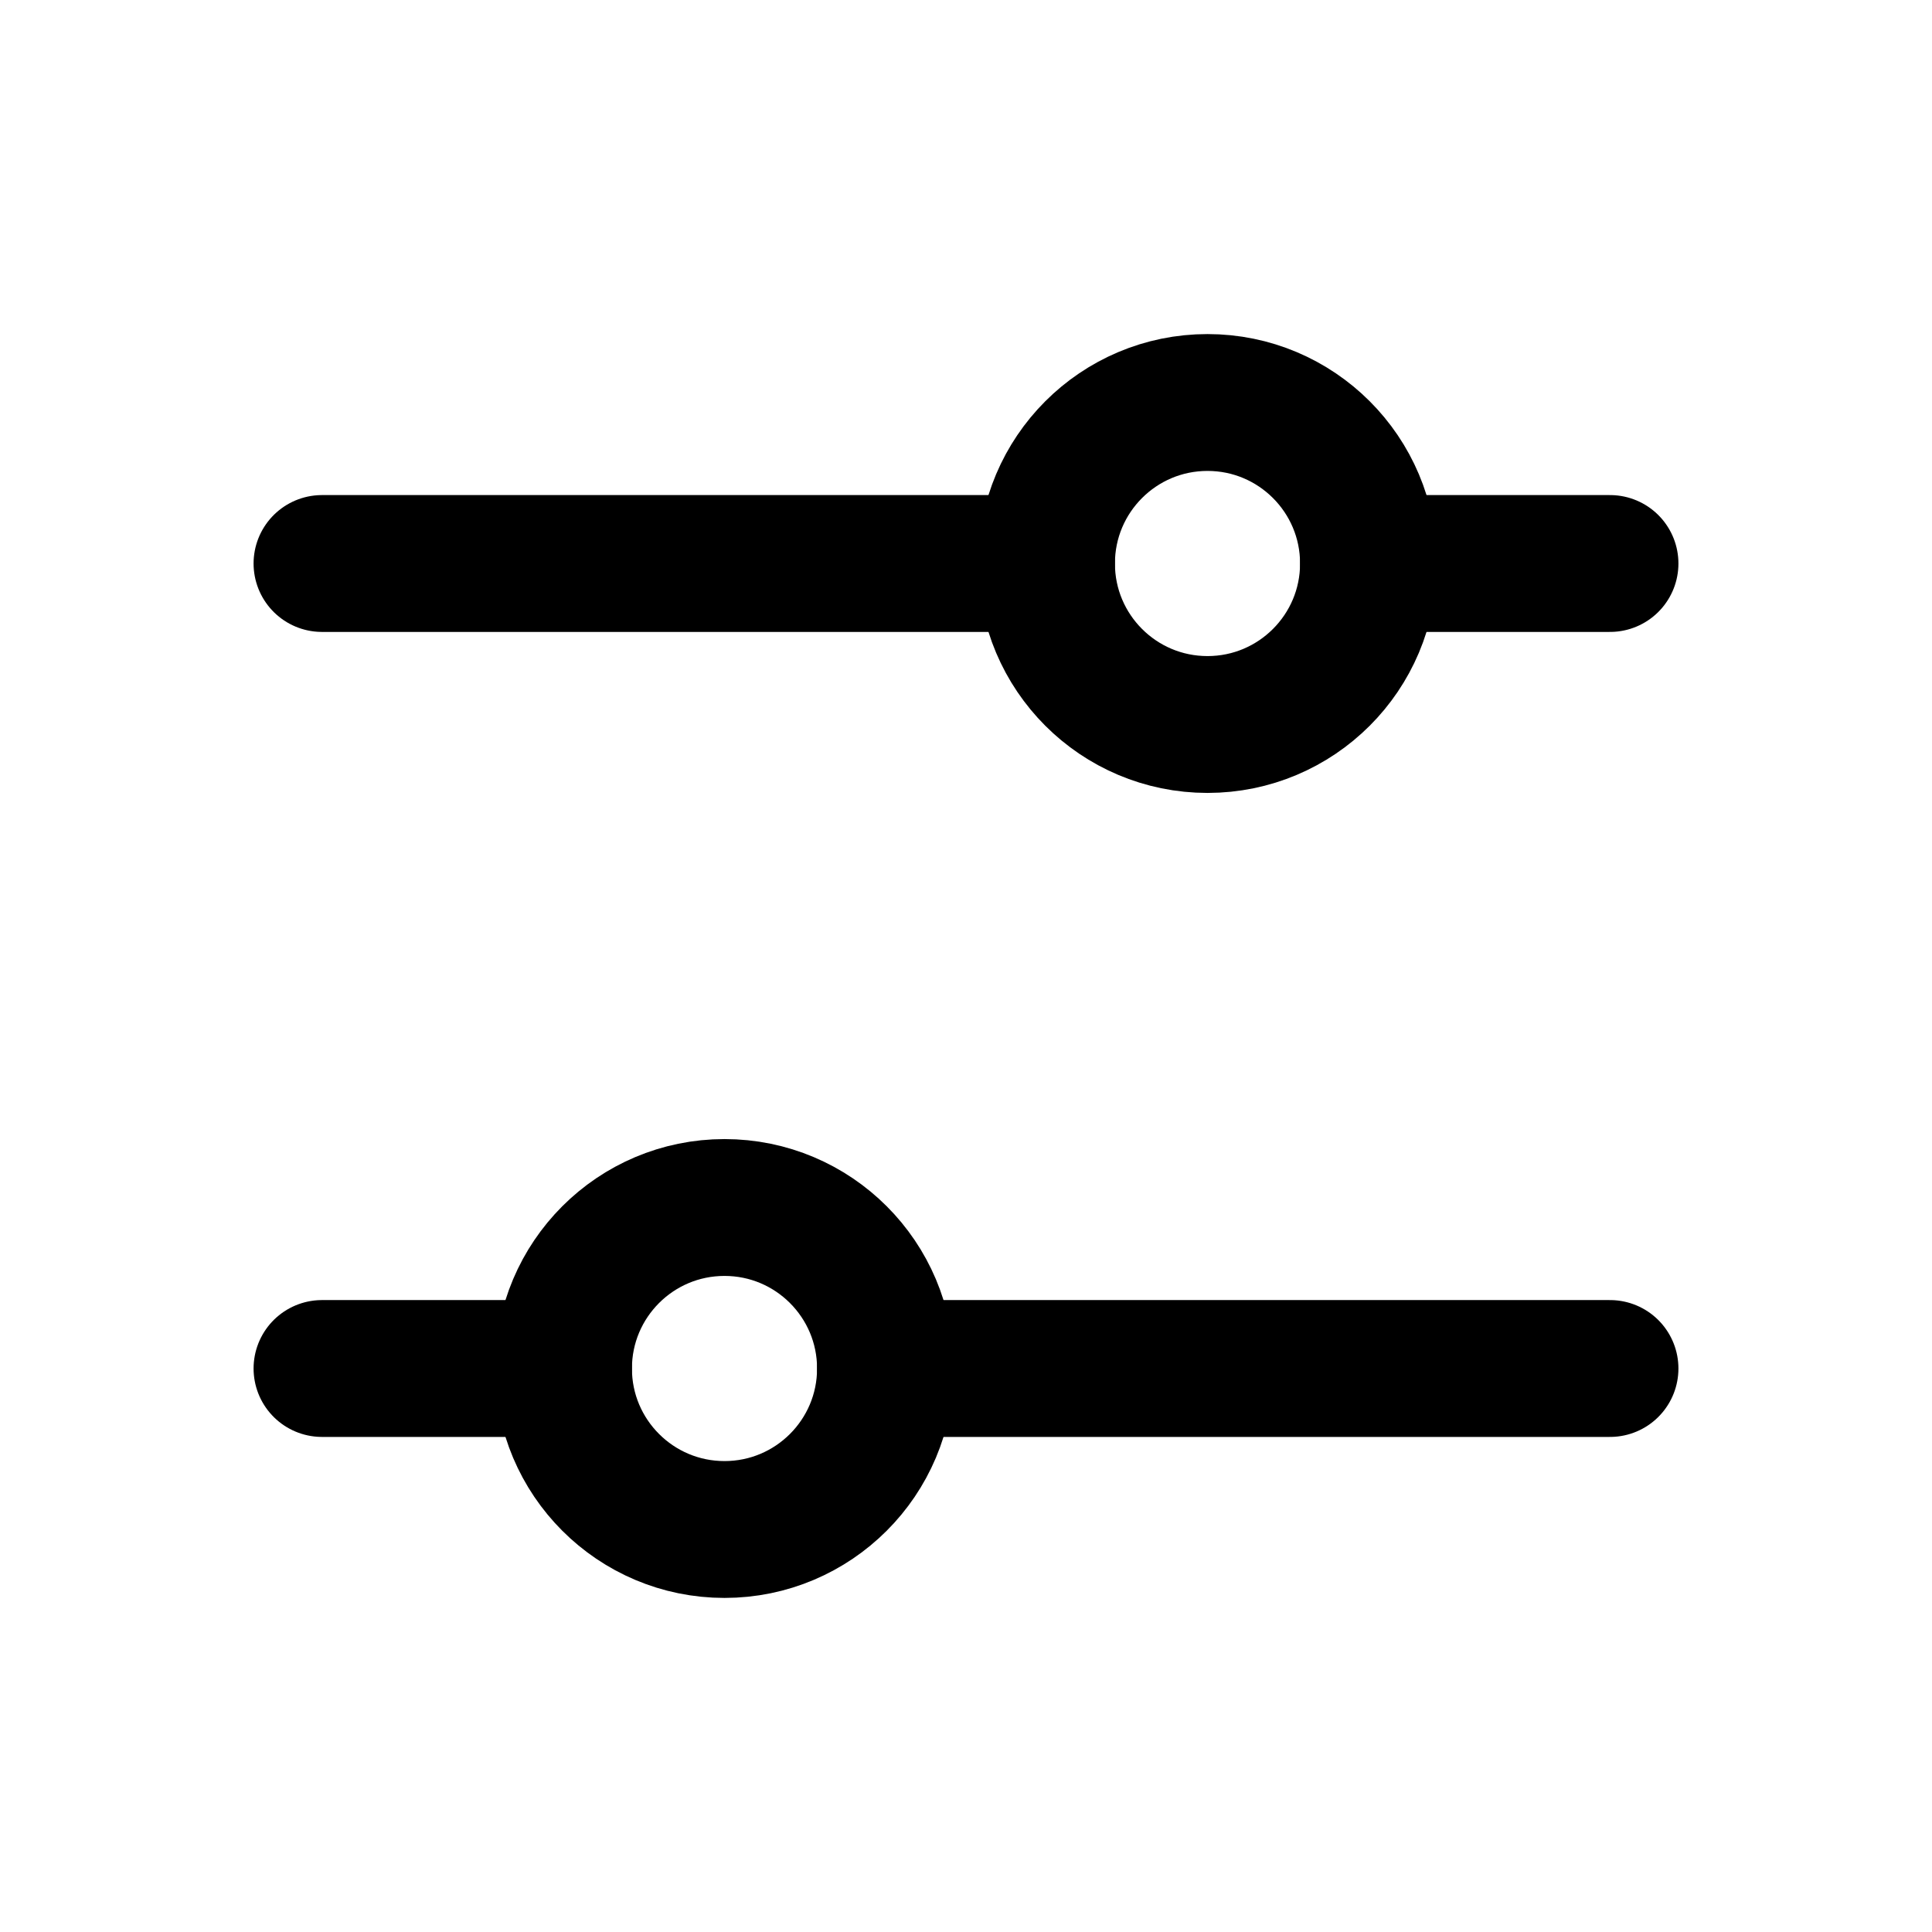
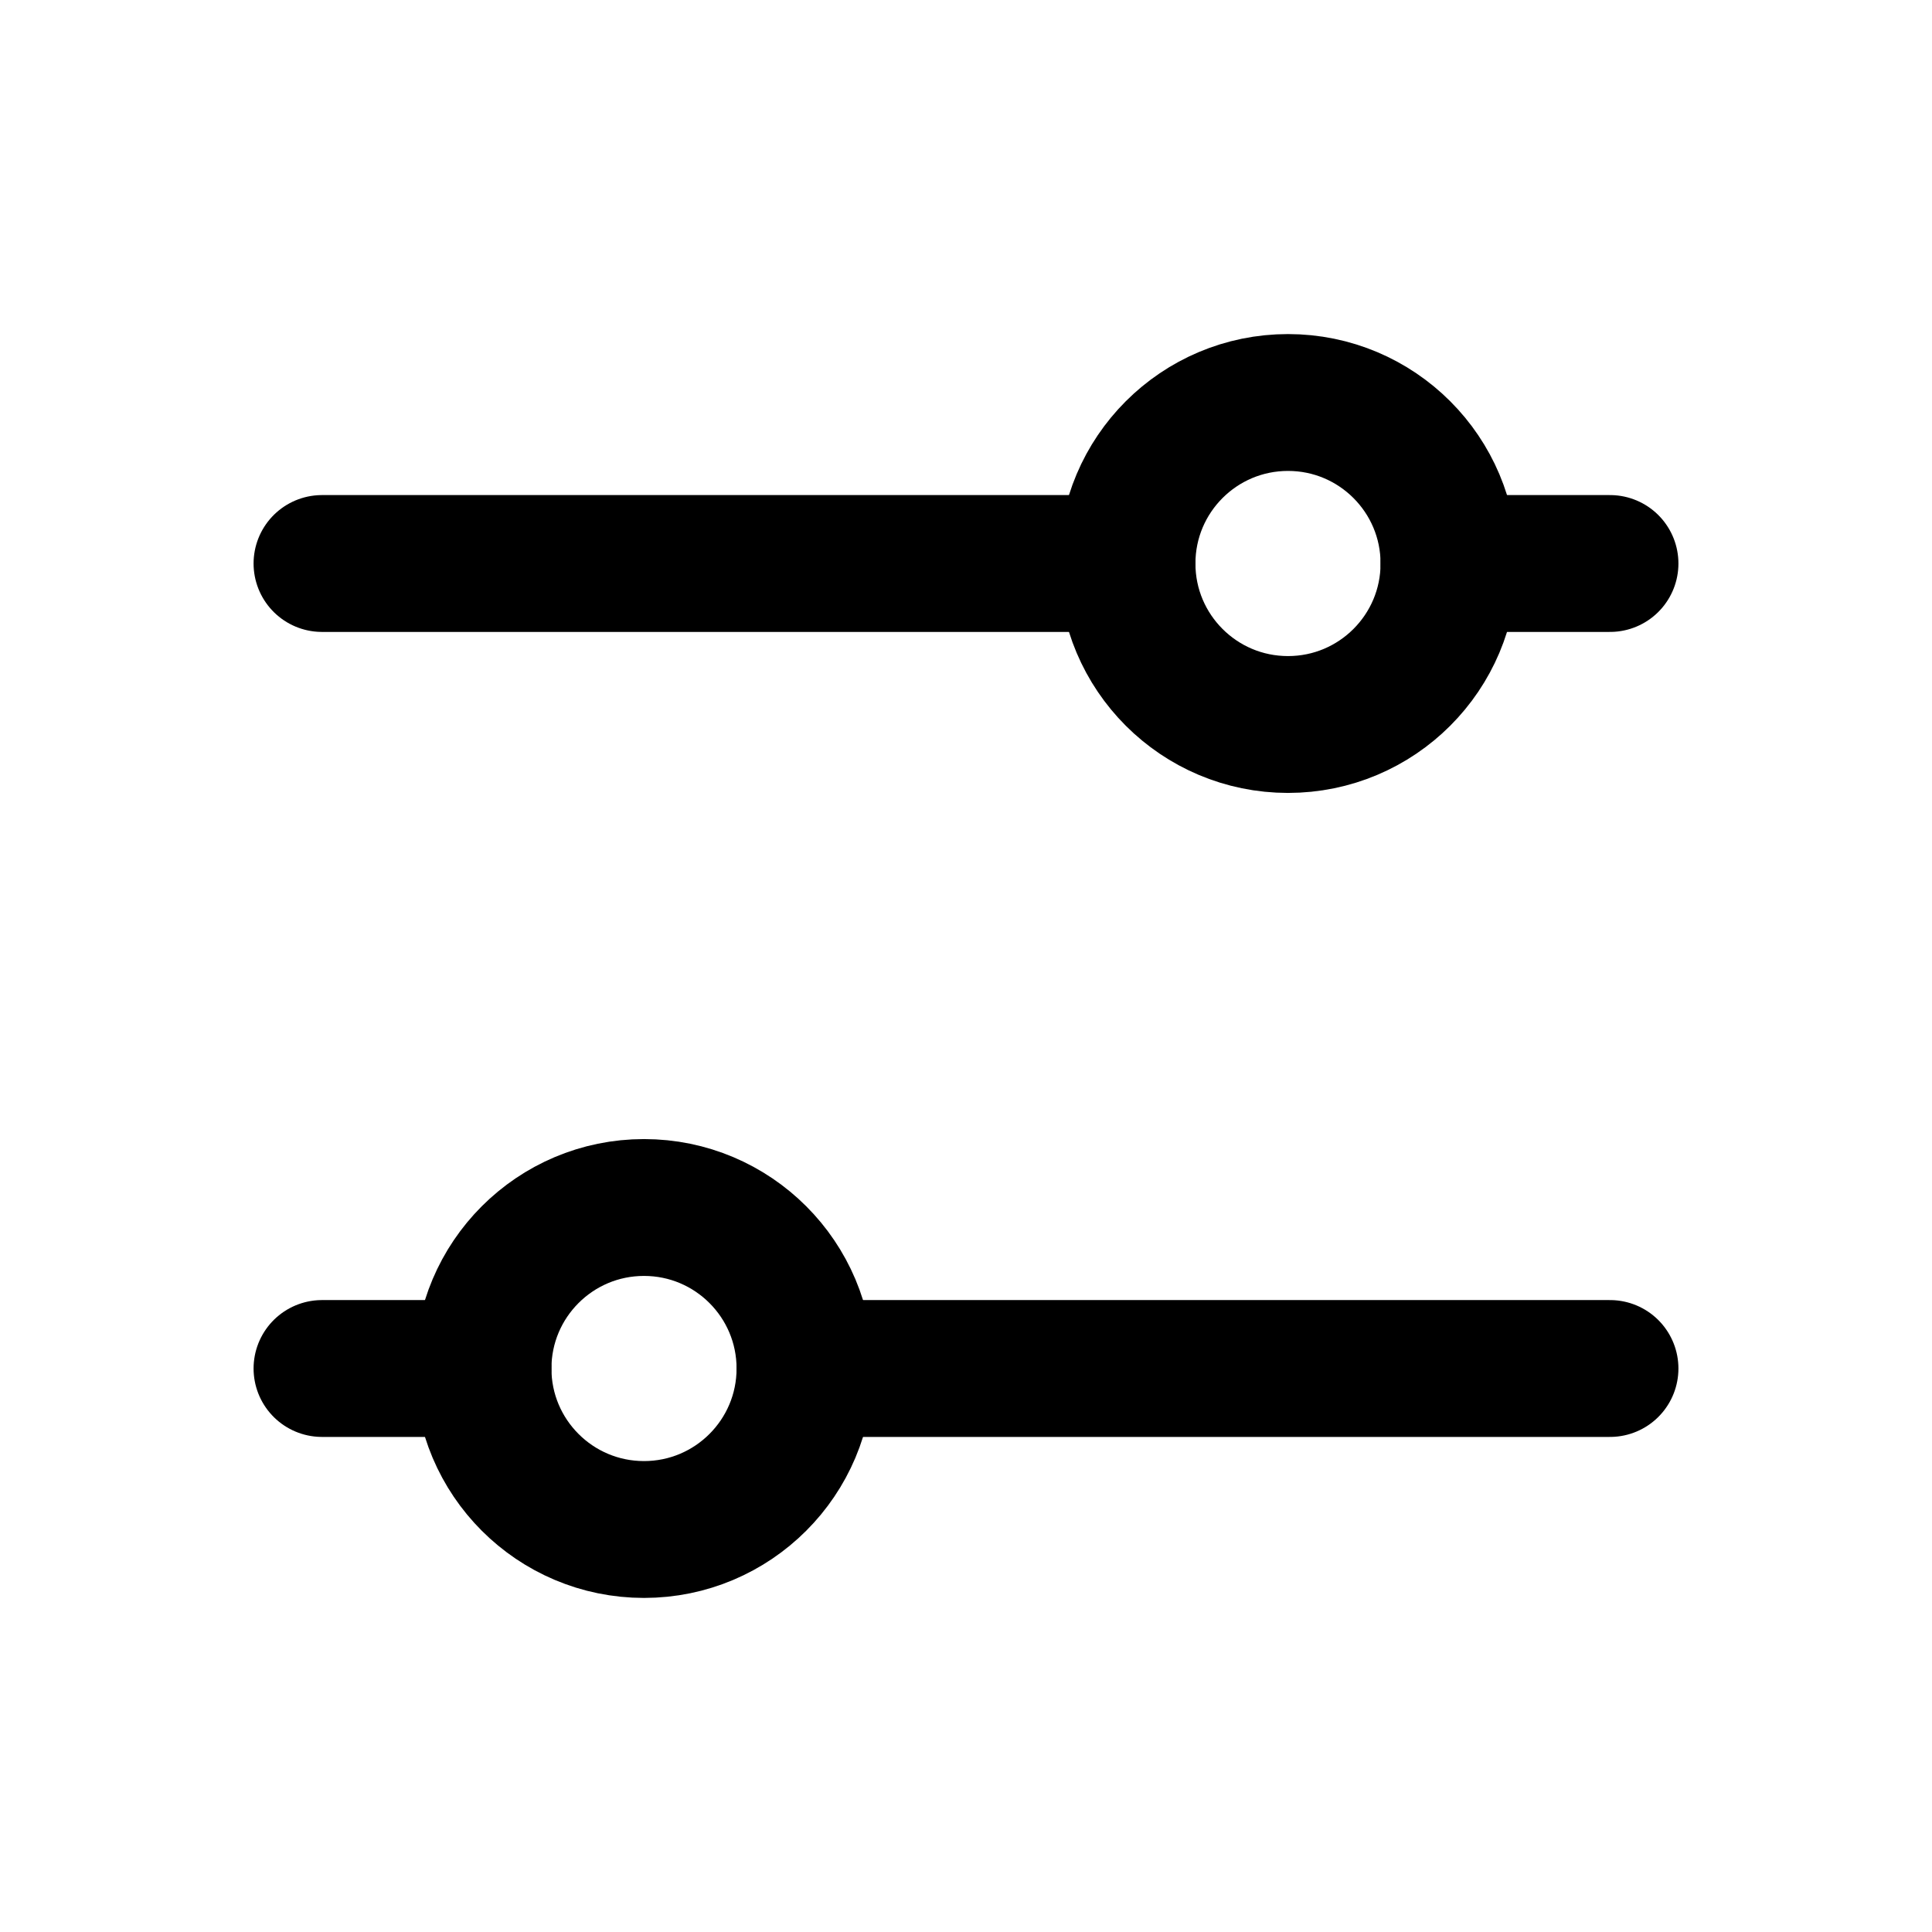
<svg xmlns="http://www.w3.org/2000/svg" viewBox="0 0 24 24" fill="none" stroke="currentColor" stroke-width="1.7" stroke-linecap="round" stroke-linejoin="round">
-   <path d="M4 7h9M17 7h3M4 17h3M11 17h9" />
-   <circle cx="15" cy="7" r="2" />
-   <circle cx="9" cy="17" r="2" />
+   <path d="M4 7h10M18 7h2M4 17h2M10 17h10" />
+   <circle cx="16" cy="7" r="2" />
+   <circle cx="8" cy="17" r="2" />
</svg>
